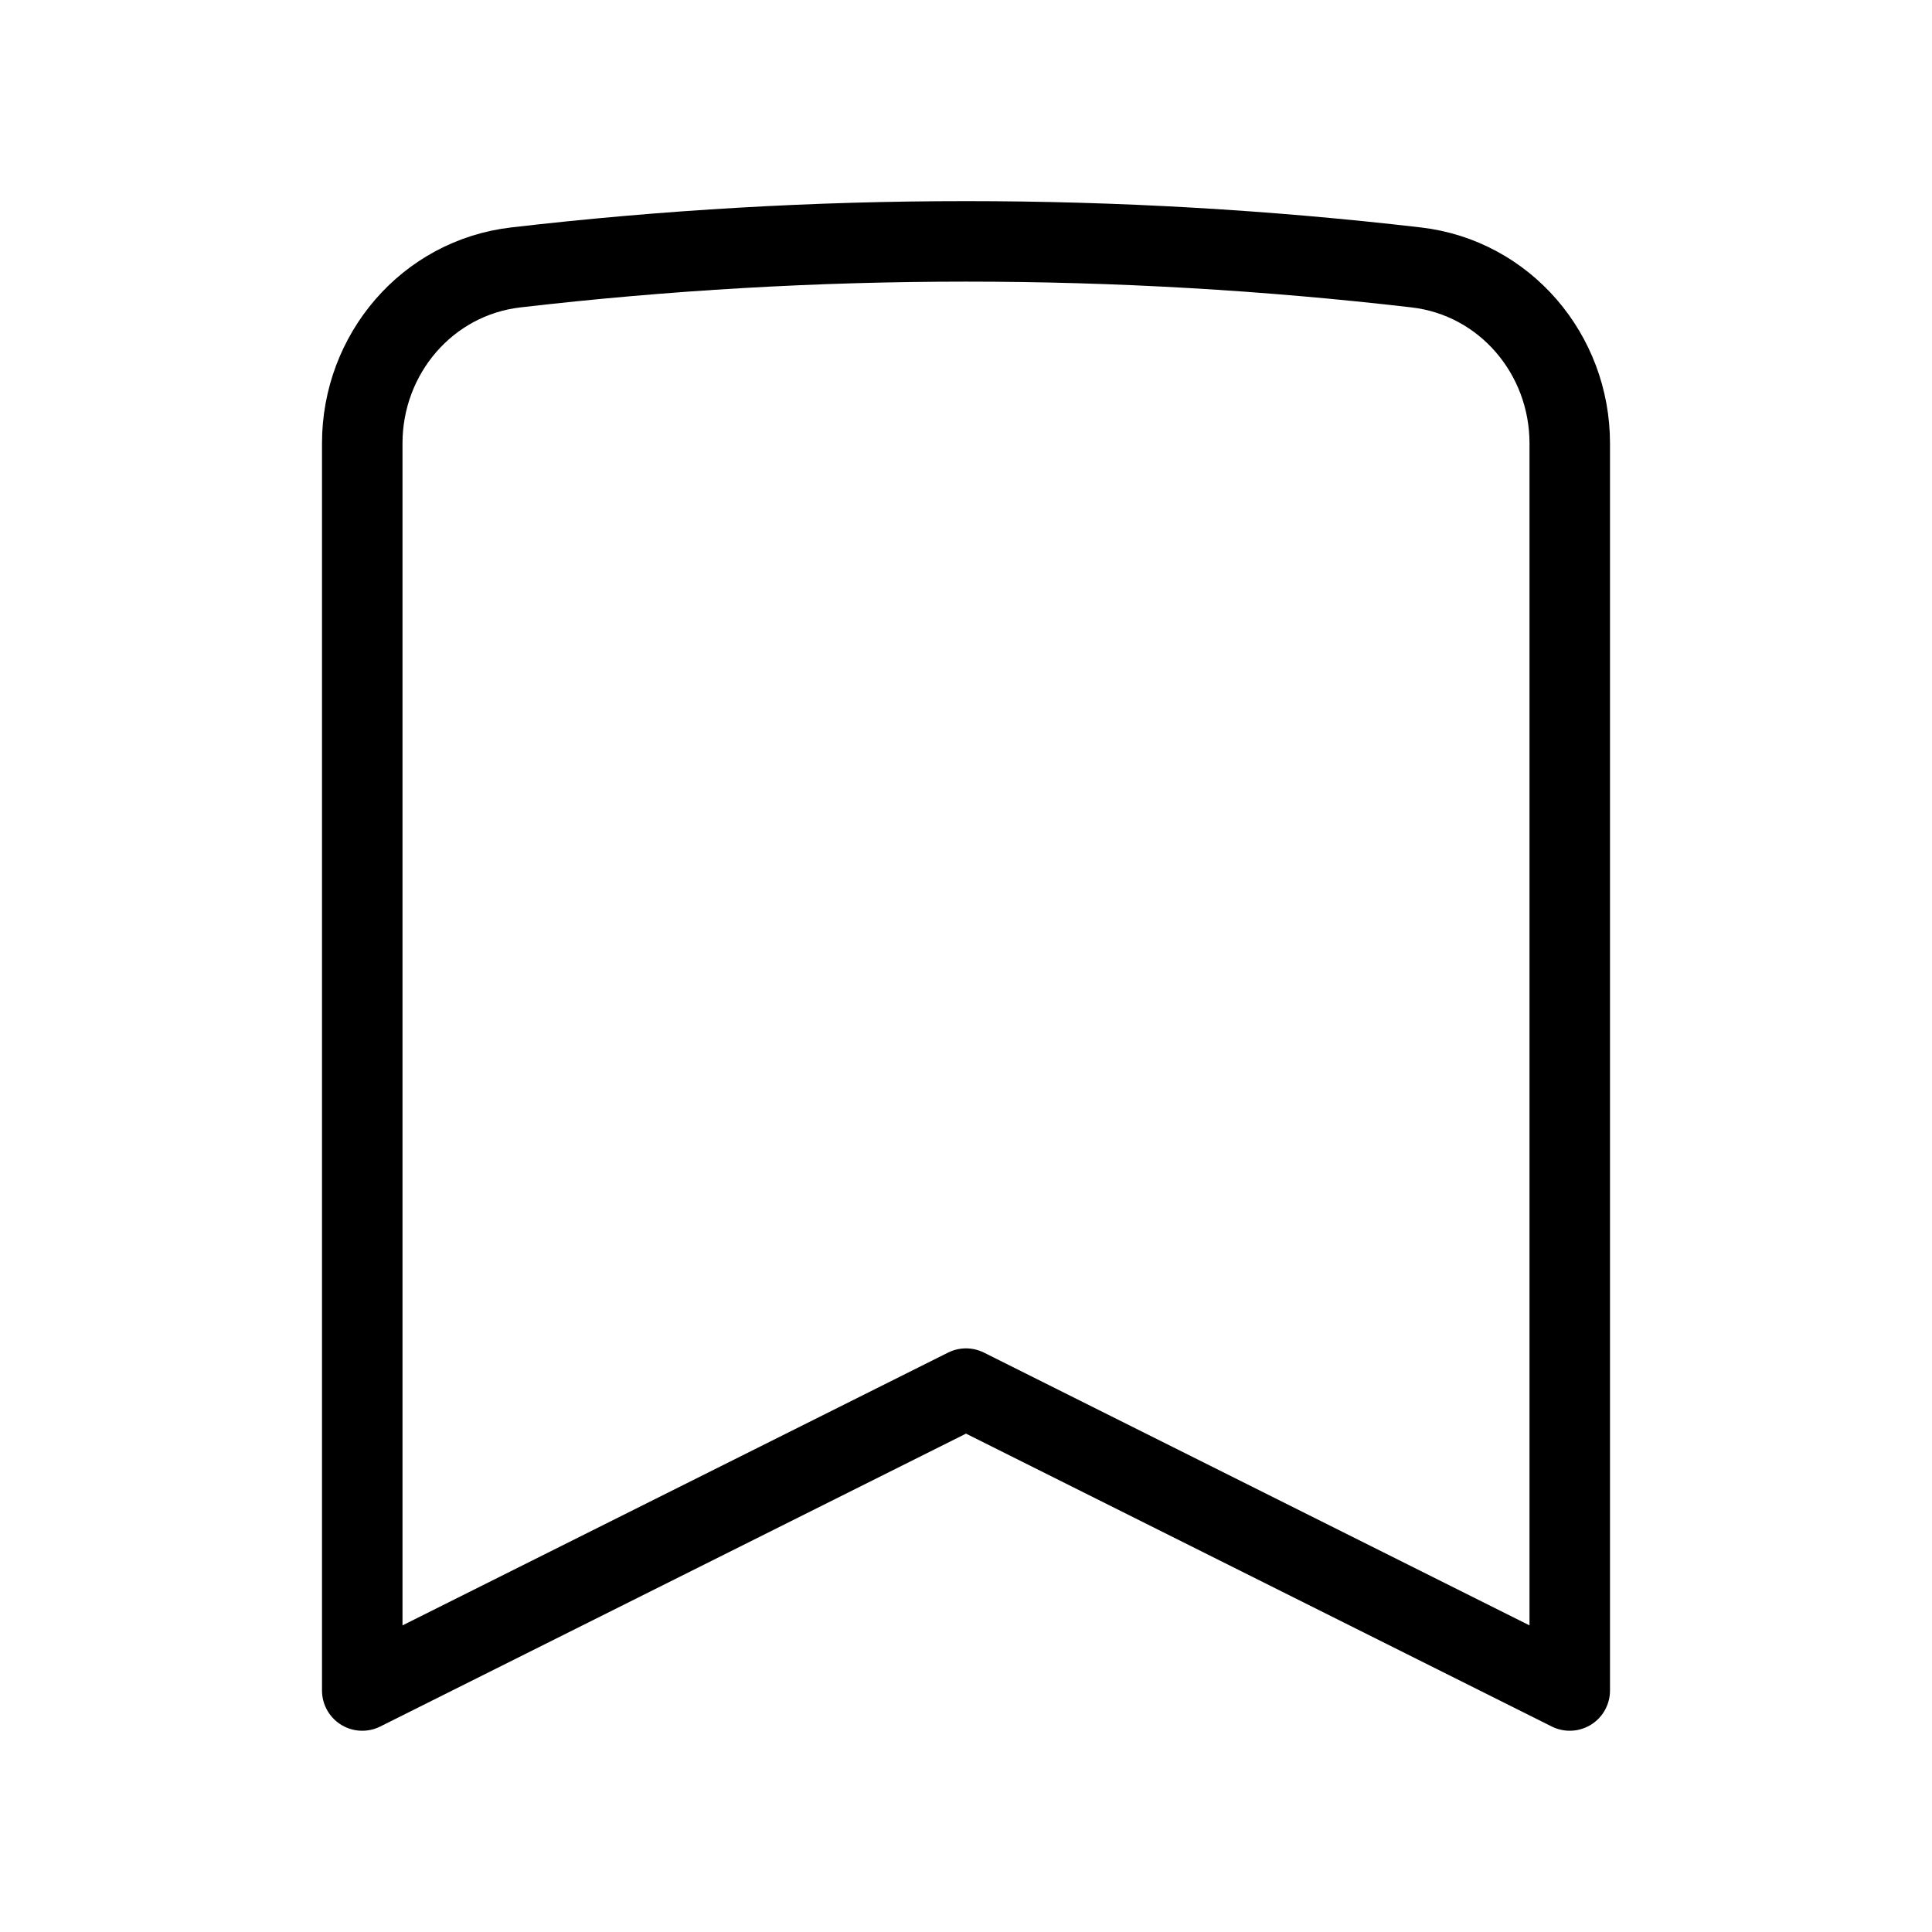
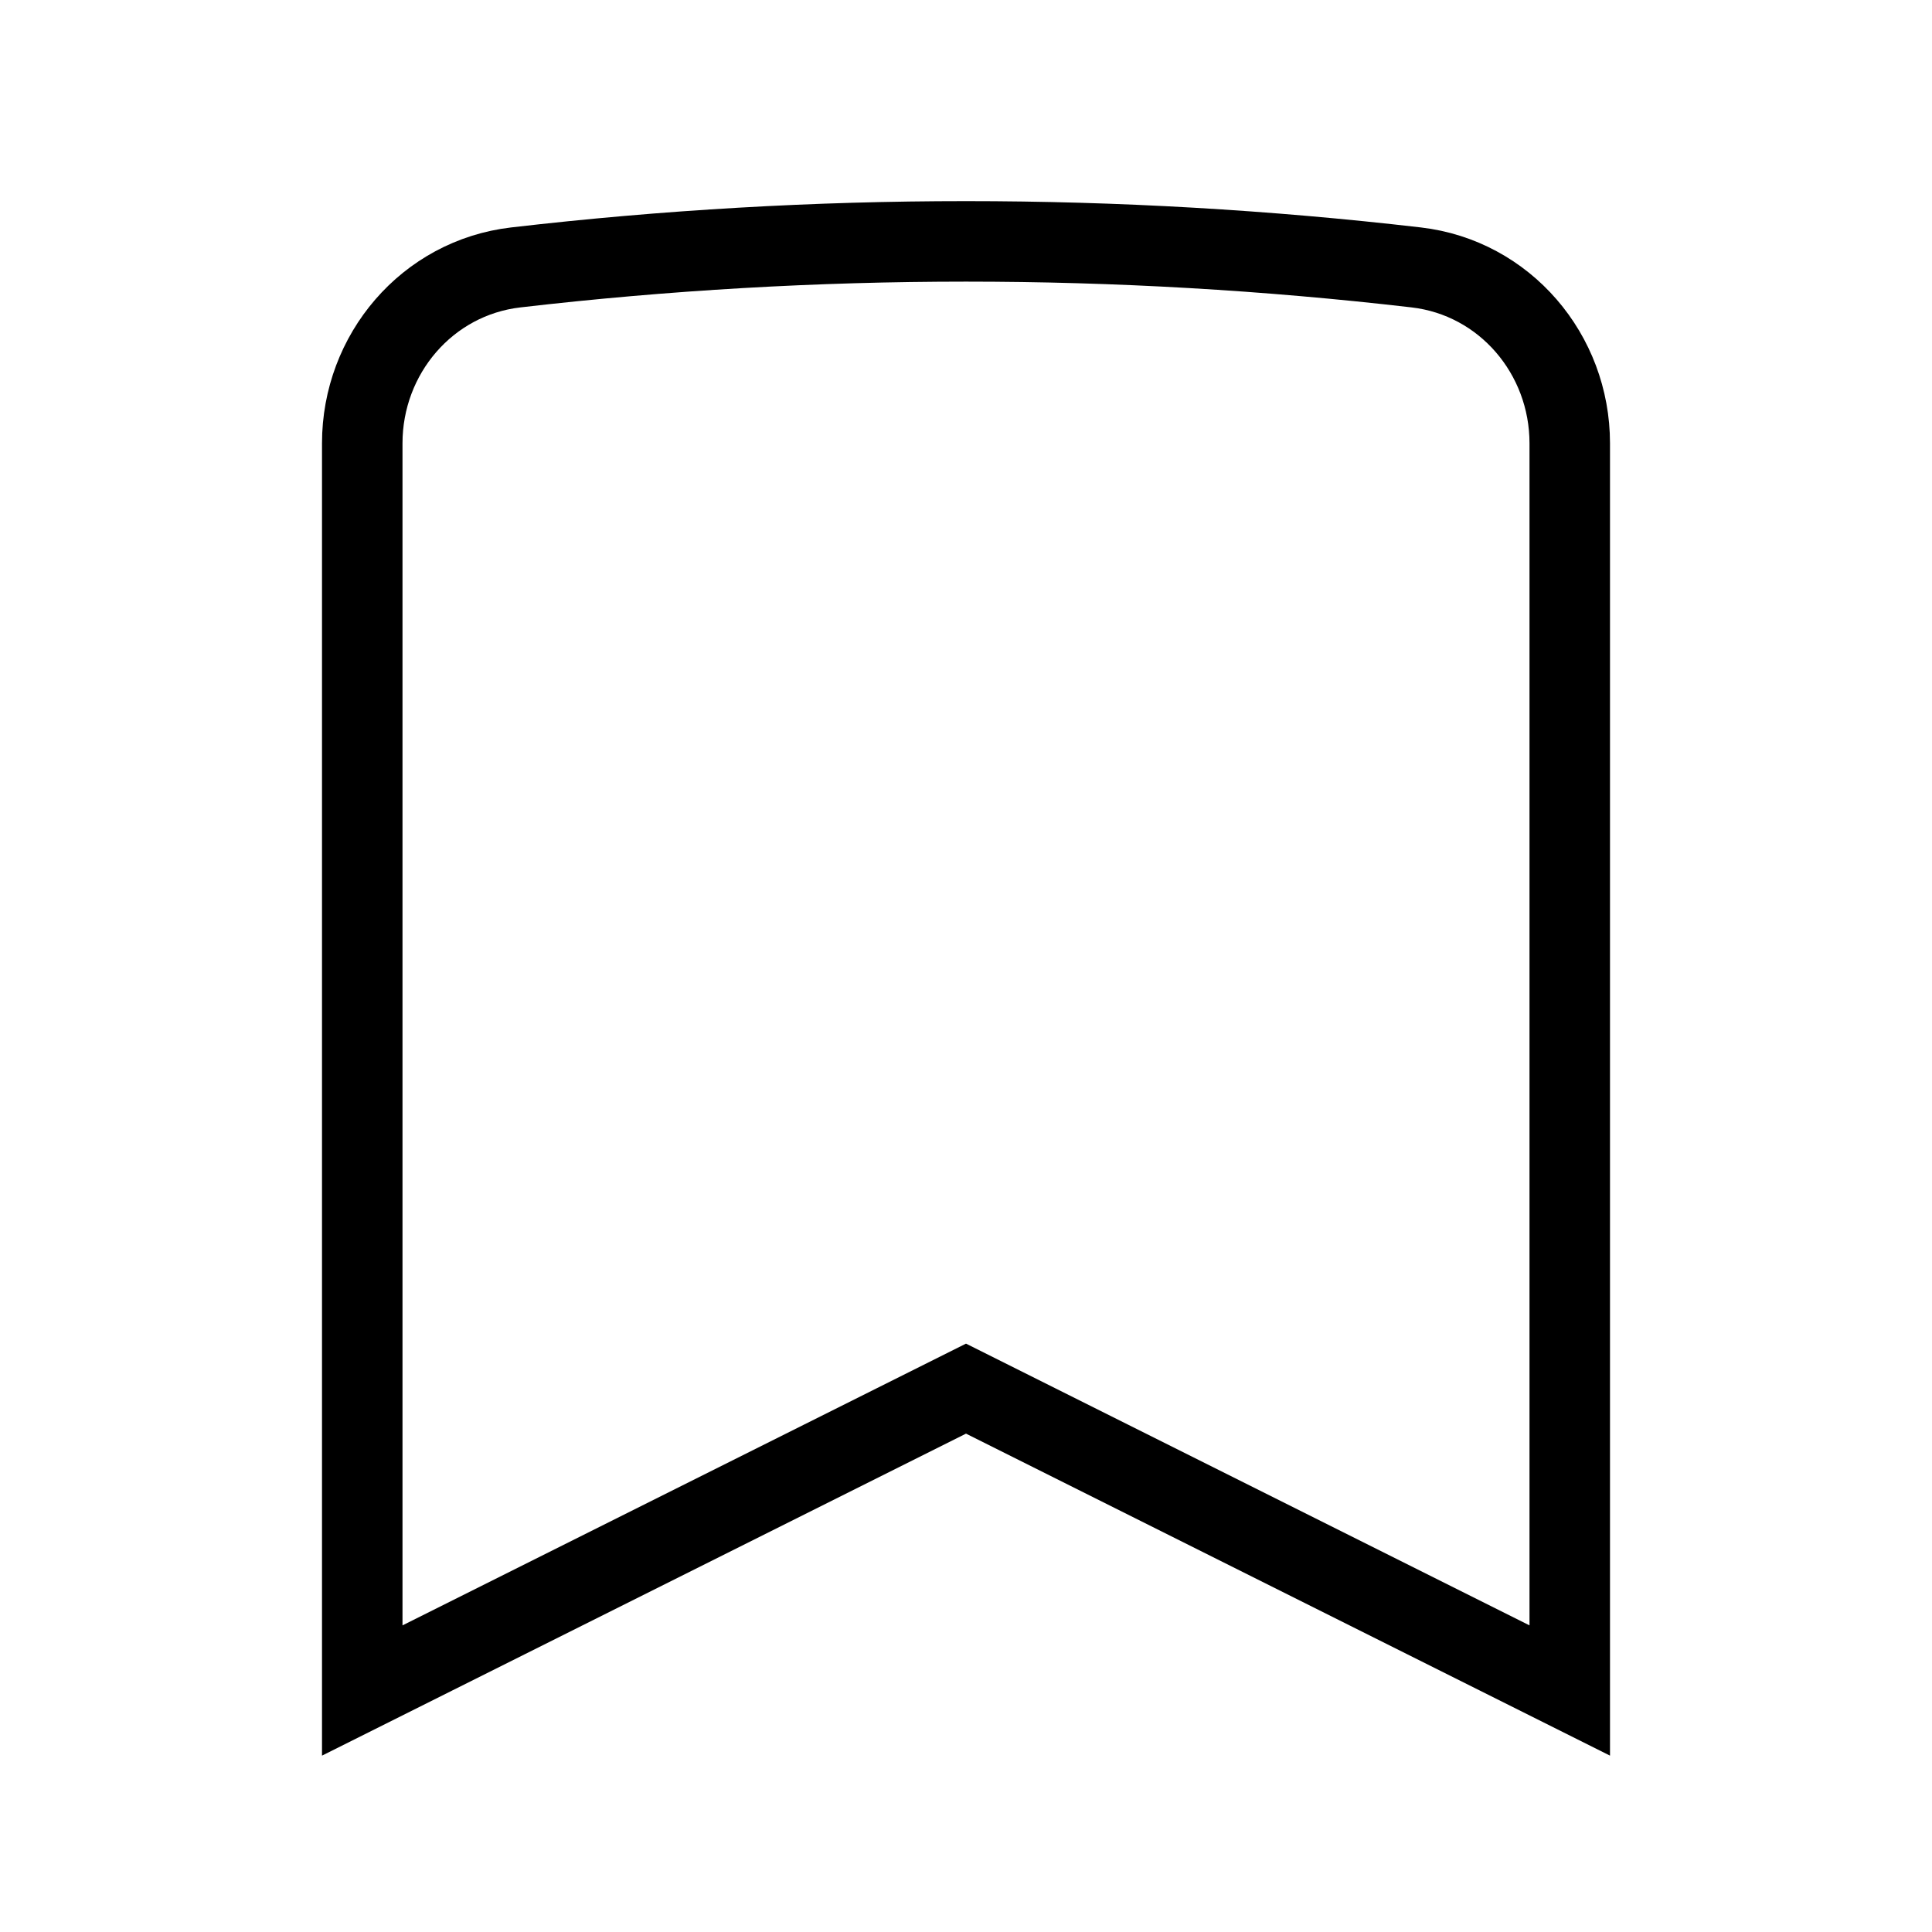
<svg xmlns="http://www.w3.org/2000/svg" fill="none" viewBox="0 0 24 24" strokeWidth="1.5" stroke="currentColor" class="w-6 h-6">
-   <path strokeLinecap="round" stroke-linejoin="round" d="M17.593 3.322c1.1.128 1.907 1.077 1.907 2.185V21L12 17.25 4.5 21V5.507c0-1.108.806-2.057 1.907-2.185a48.507 48.507 0 0111.186 0z" />
+   <path strokeLinecap="round" strokeLinejoin="round" d="M17.593 3.322c1.1.128 1.907 1.077 1.907 2.185V21L12 17.25 4.5 21V5.507c0-1.108.806-2.057 1.907-2.185a48.507 48.507 0 0111.186 0z" />
</svg>
